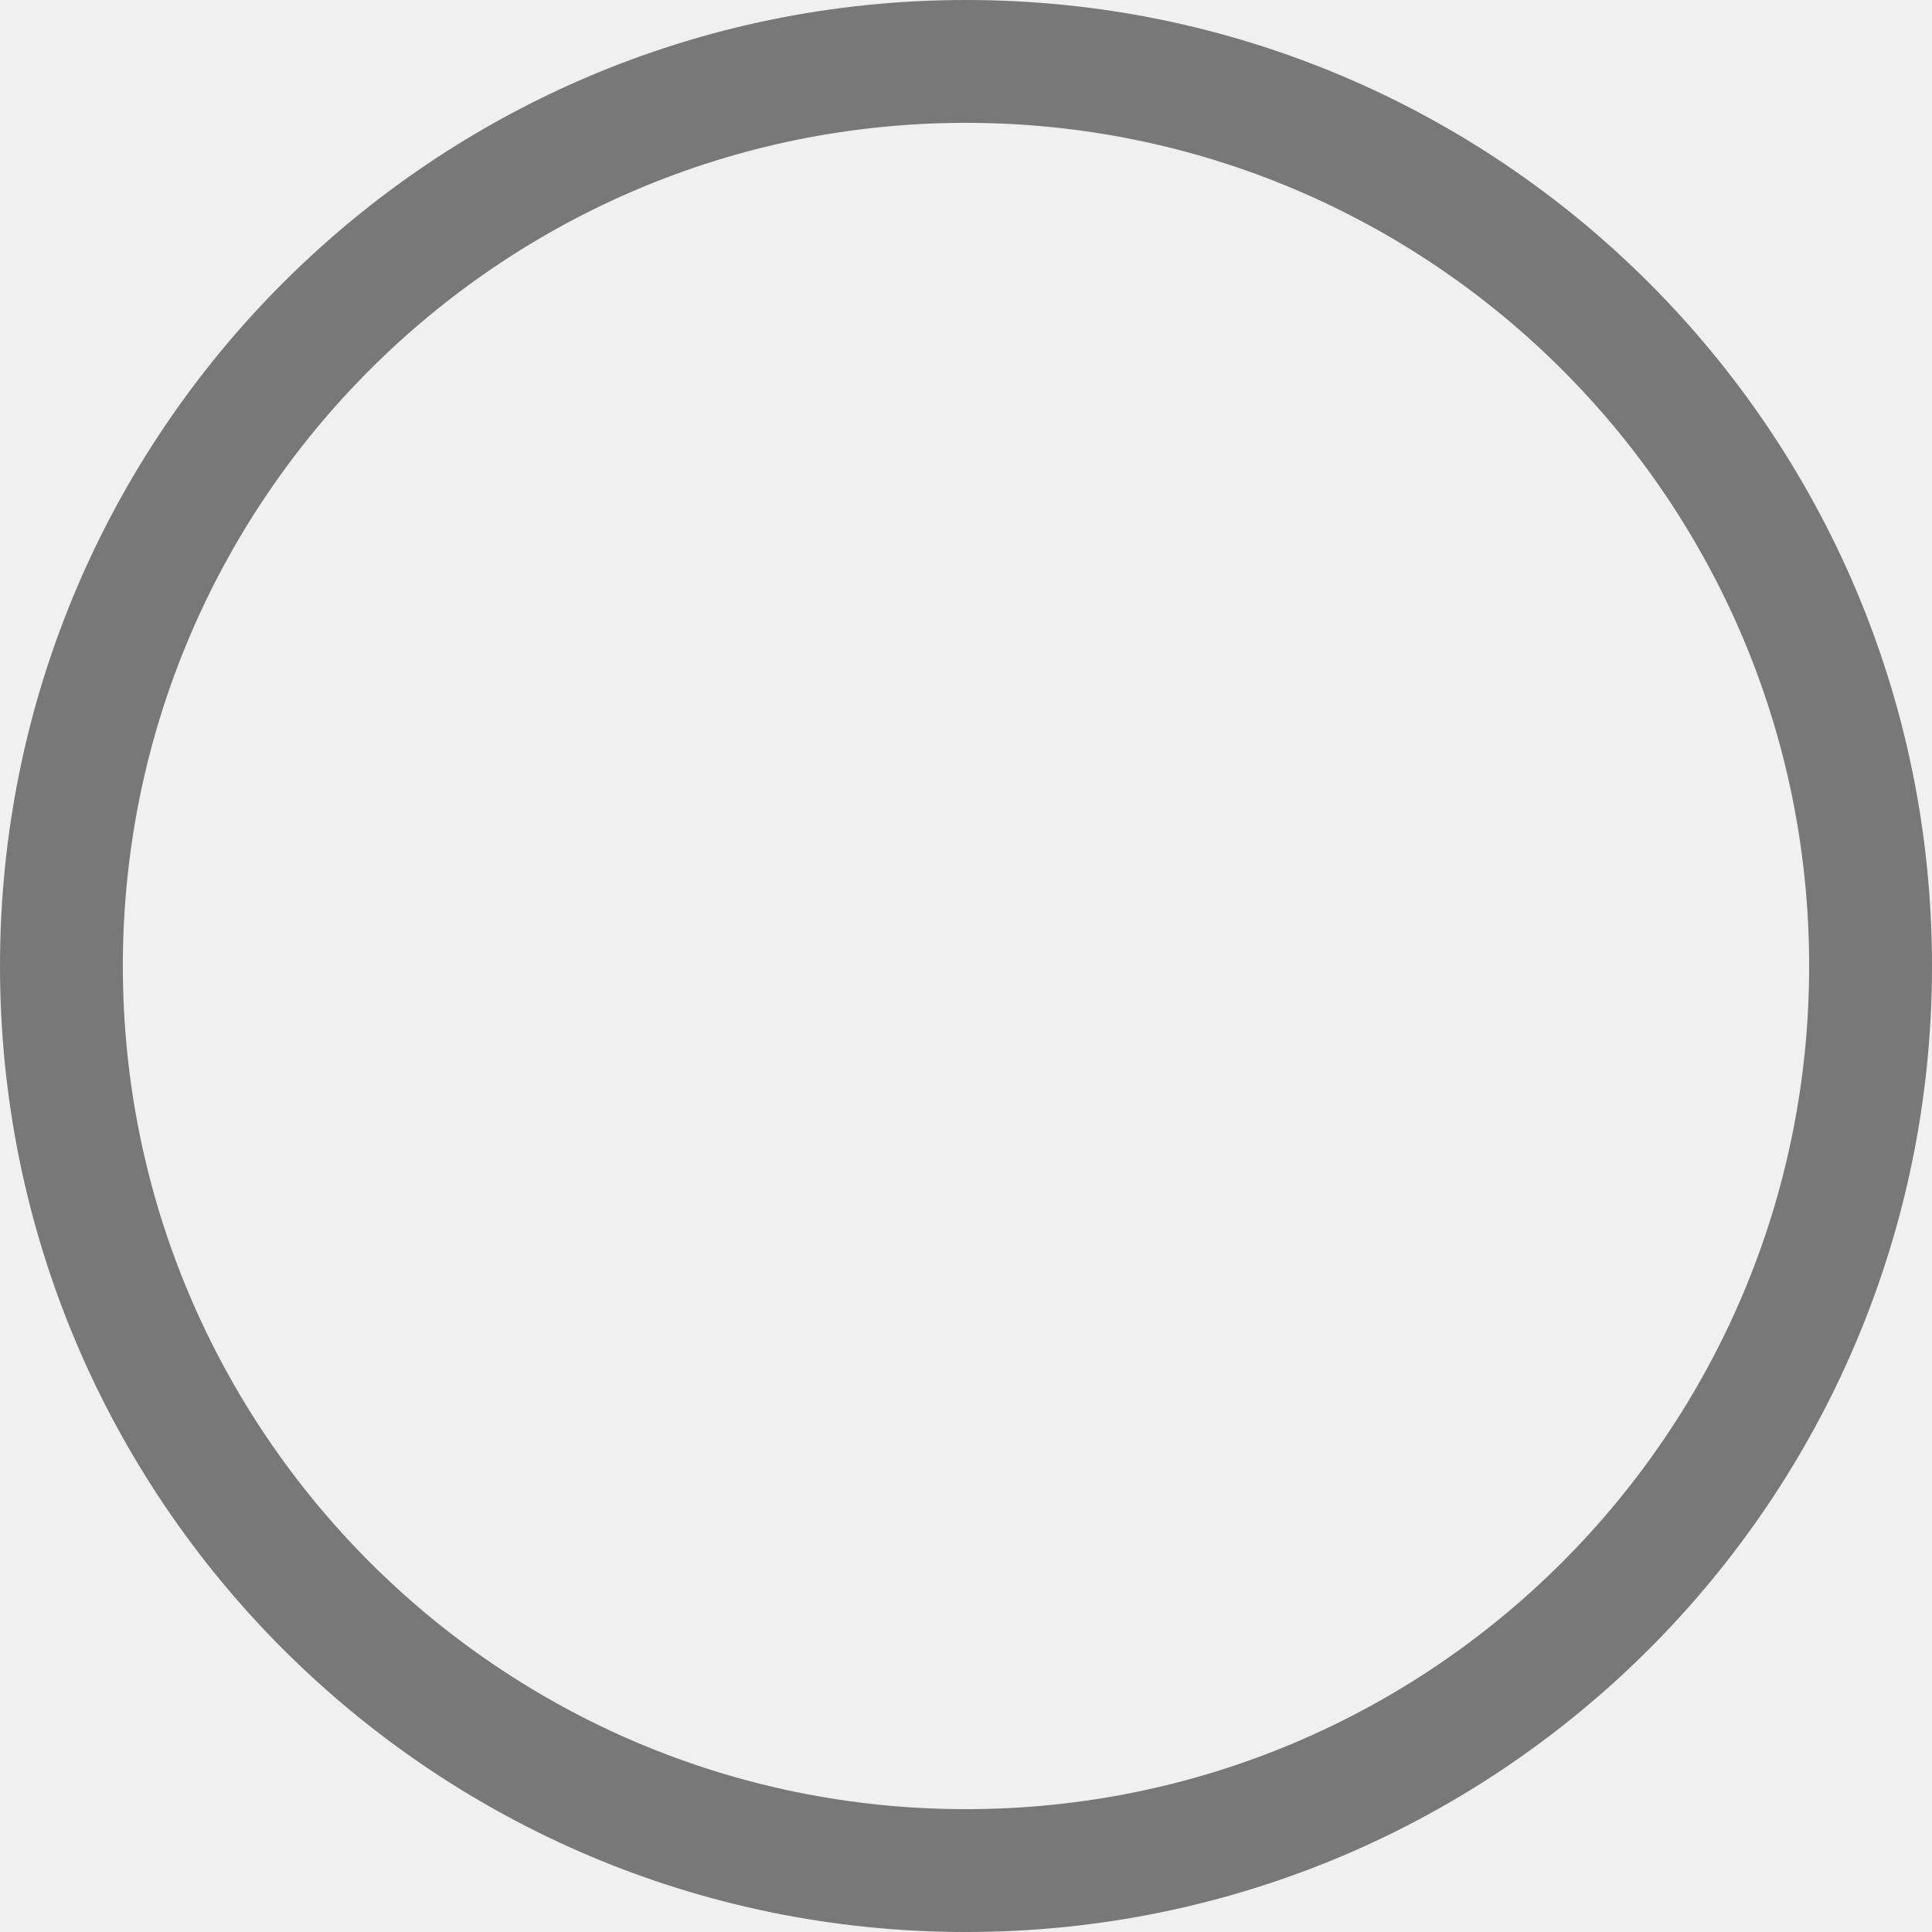
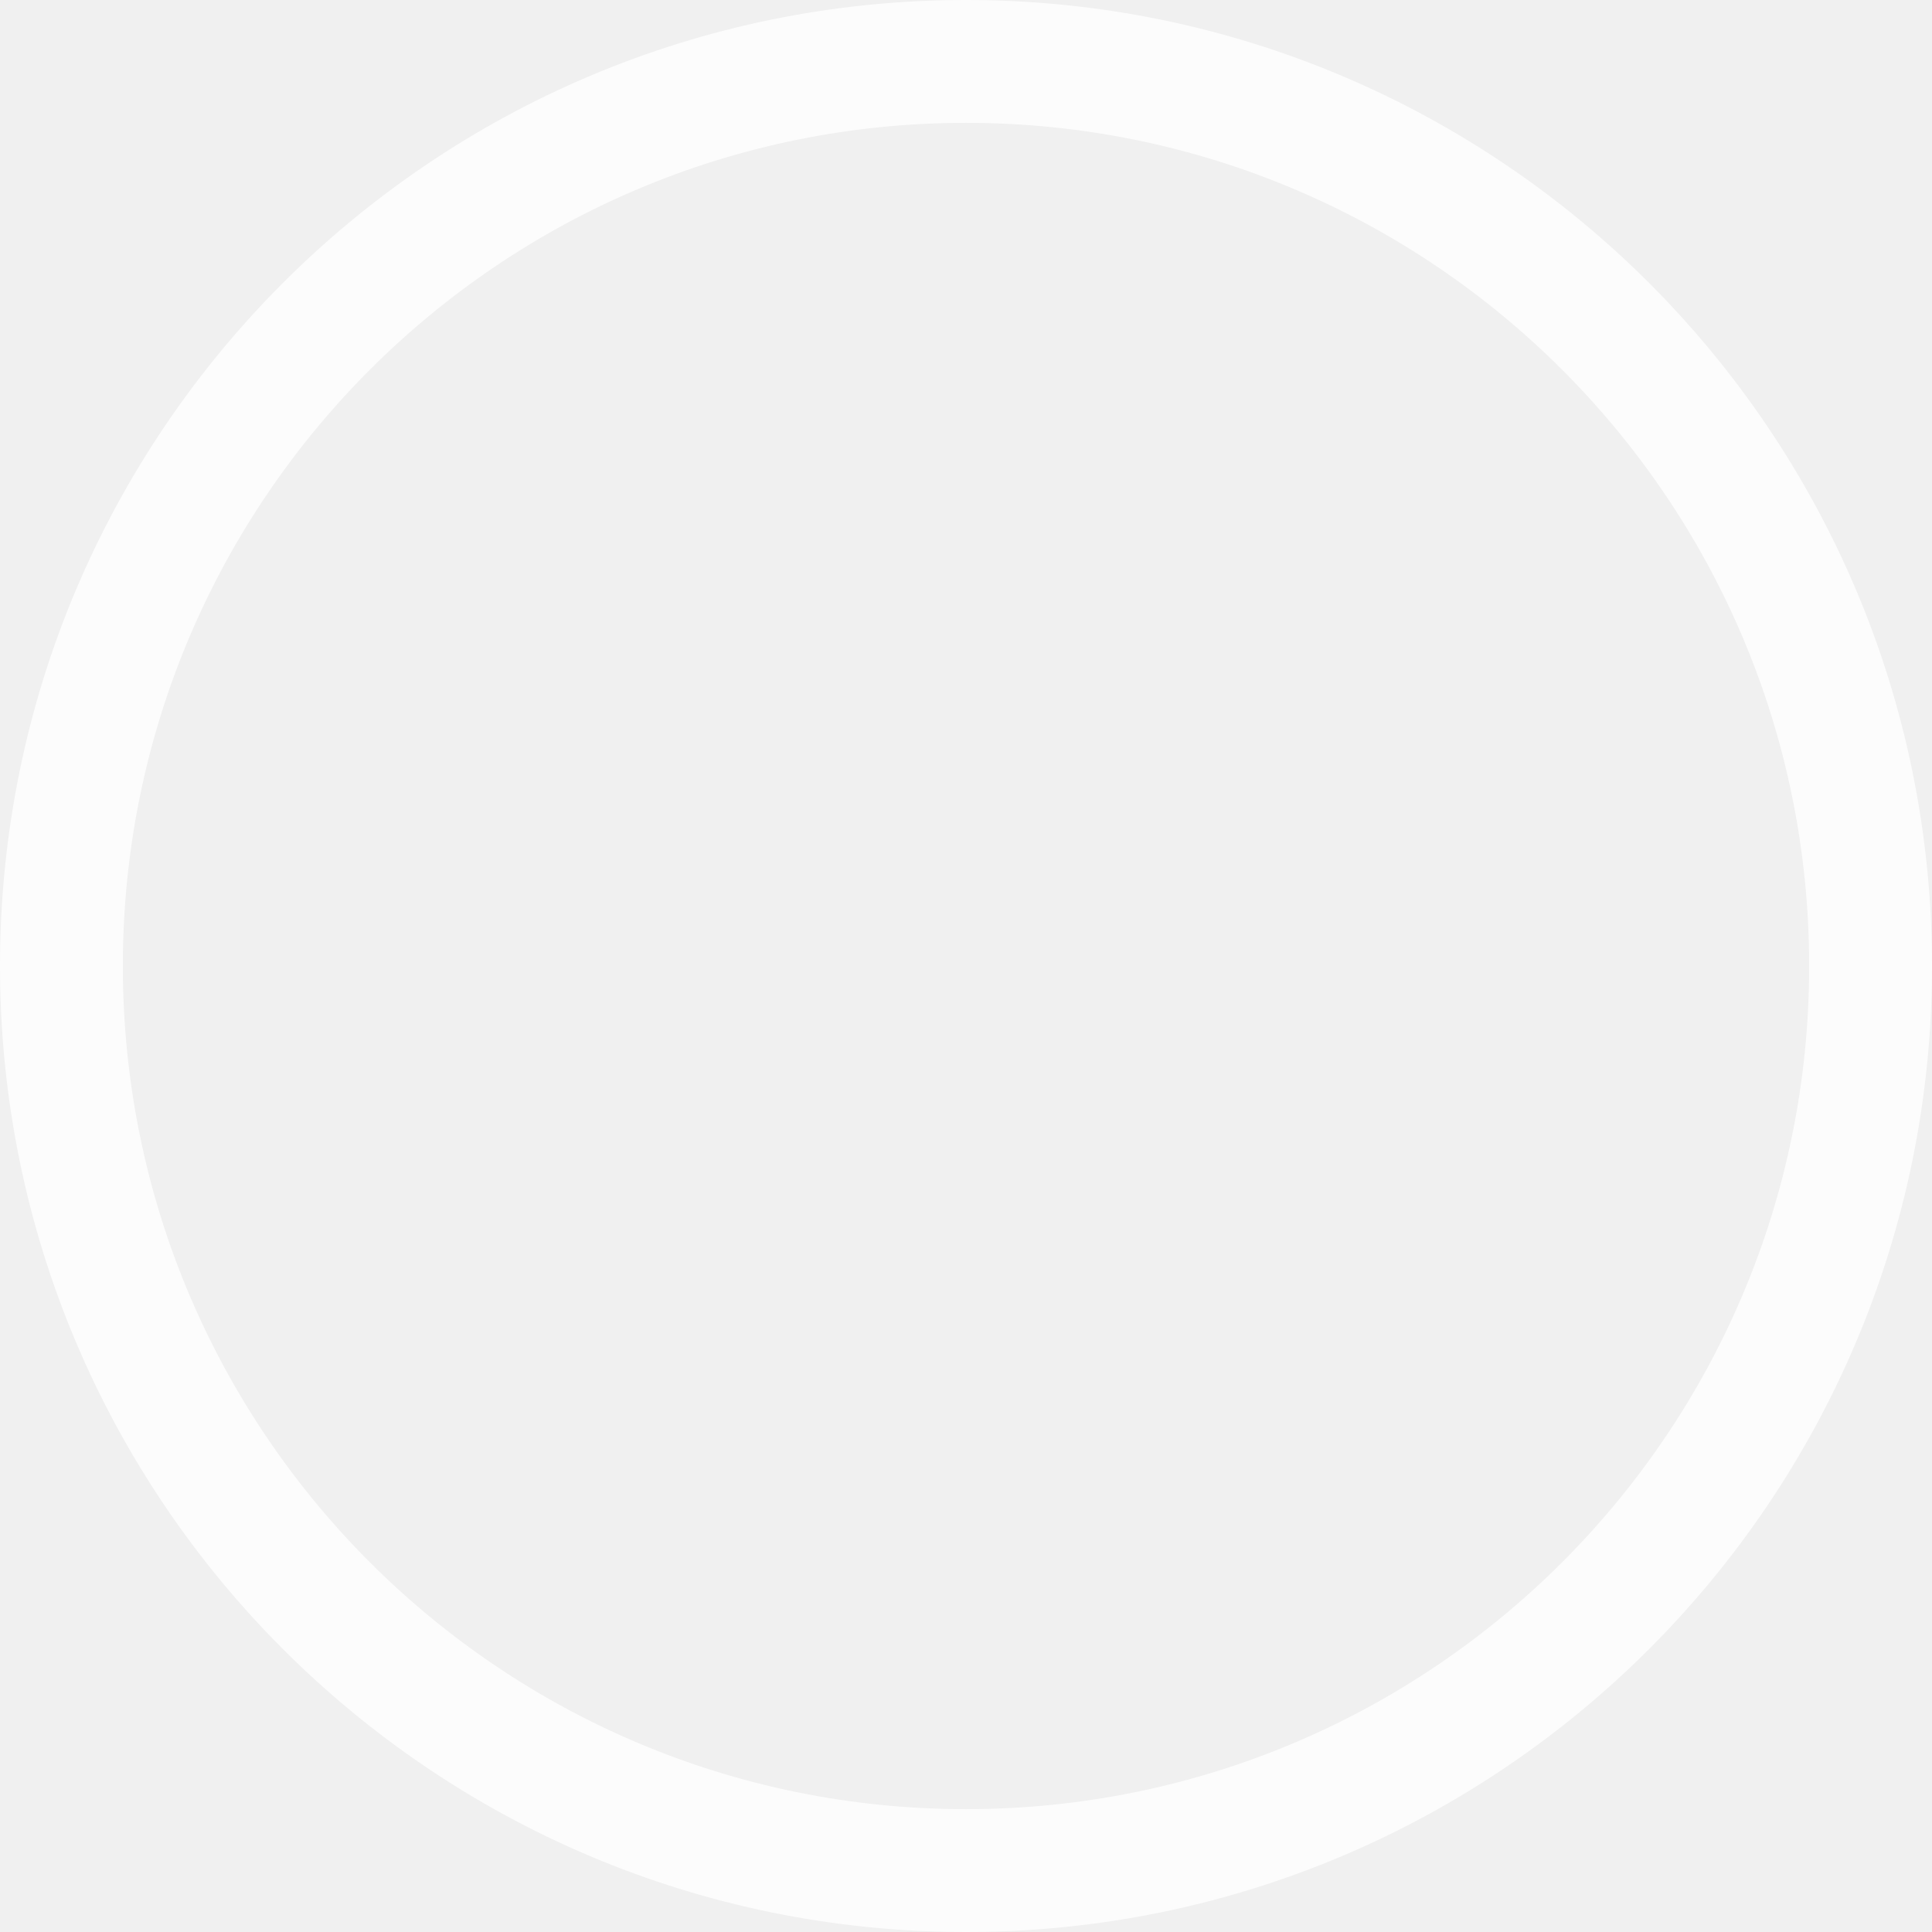
<svg xmlns="http://www.w3.org/2000/svg" width="60" height="60" viewBox="0 0 60 60" fill="none">
-   <path opacity="0.5" d="M60 30C60 46.569 46.569 60 30 60C13.431 60 0 46.569 0 30C0 13.431 13.431 0 30 0C46.569 0 60 13.431 60 30ZM3.815 30C3.815 44.462 15.538 56.185 30 56.185C44.462 56.185 56.185 44.462 56.185 30C56.185 15.538 44.462 3.815 30 3.815C15.538 3.815 3.815 15.538 3.815 30Z" fill="black" />
+   <path d="M60 30C60 46.569 46.569 60 30 60C13.431 60 0 46.569 0 30C0 13.431 13.431 0 30 0C46.569 0 60 13.431 60 30ZM3.815 30C3.815 44.462 15.538 56.185 30 56.185C44.462 56.185 56.185 44.462 56.185 30C56.185 15.538 44.462 3.815 30 3.815C15.538 3.815 3.815 15.538 3.815 30Z" fill="white" fill-opacity="0.8" />
</svg>
